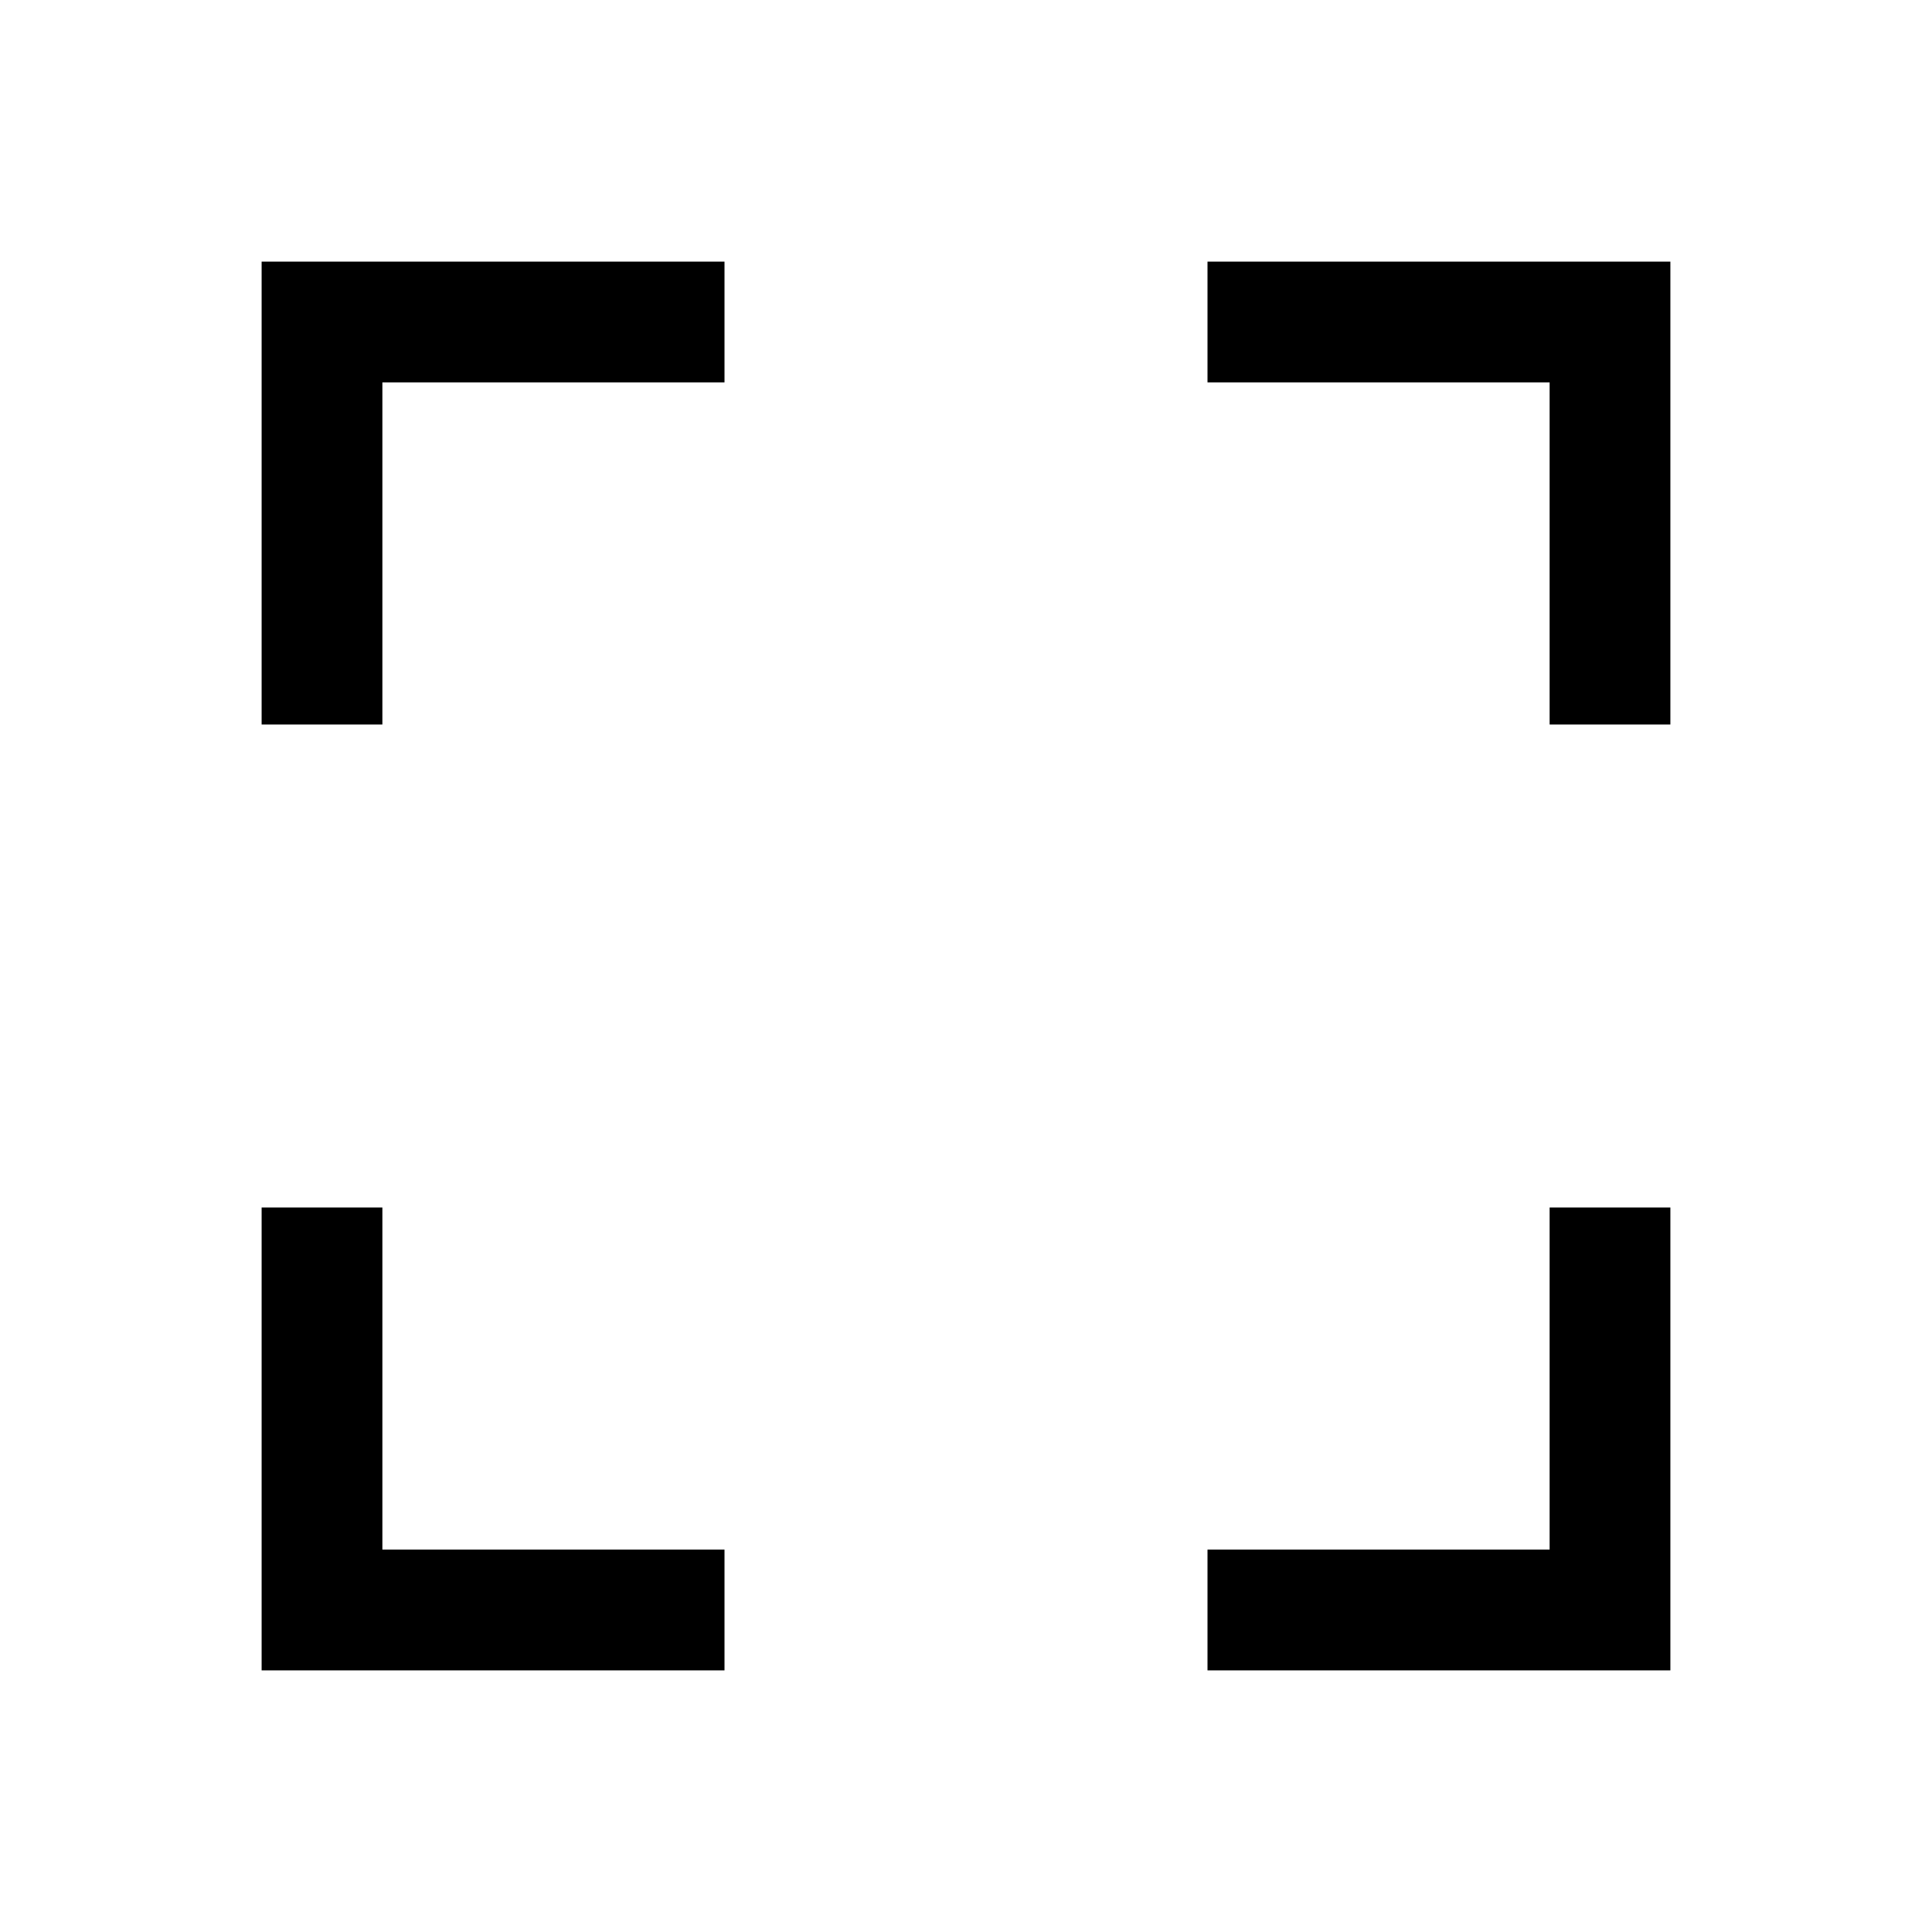
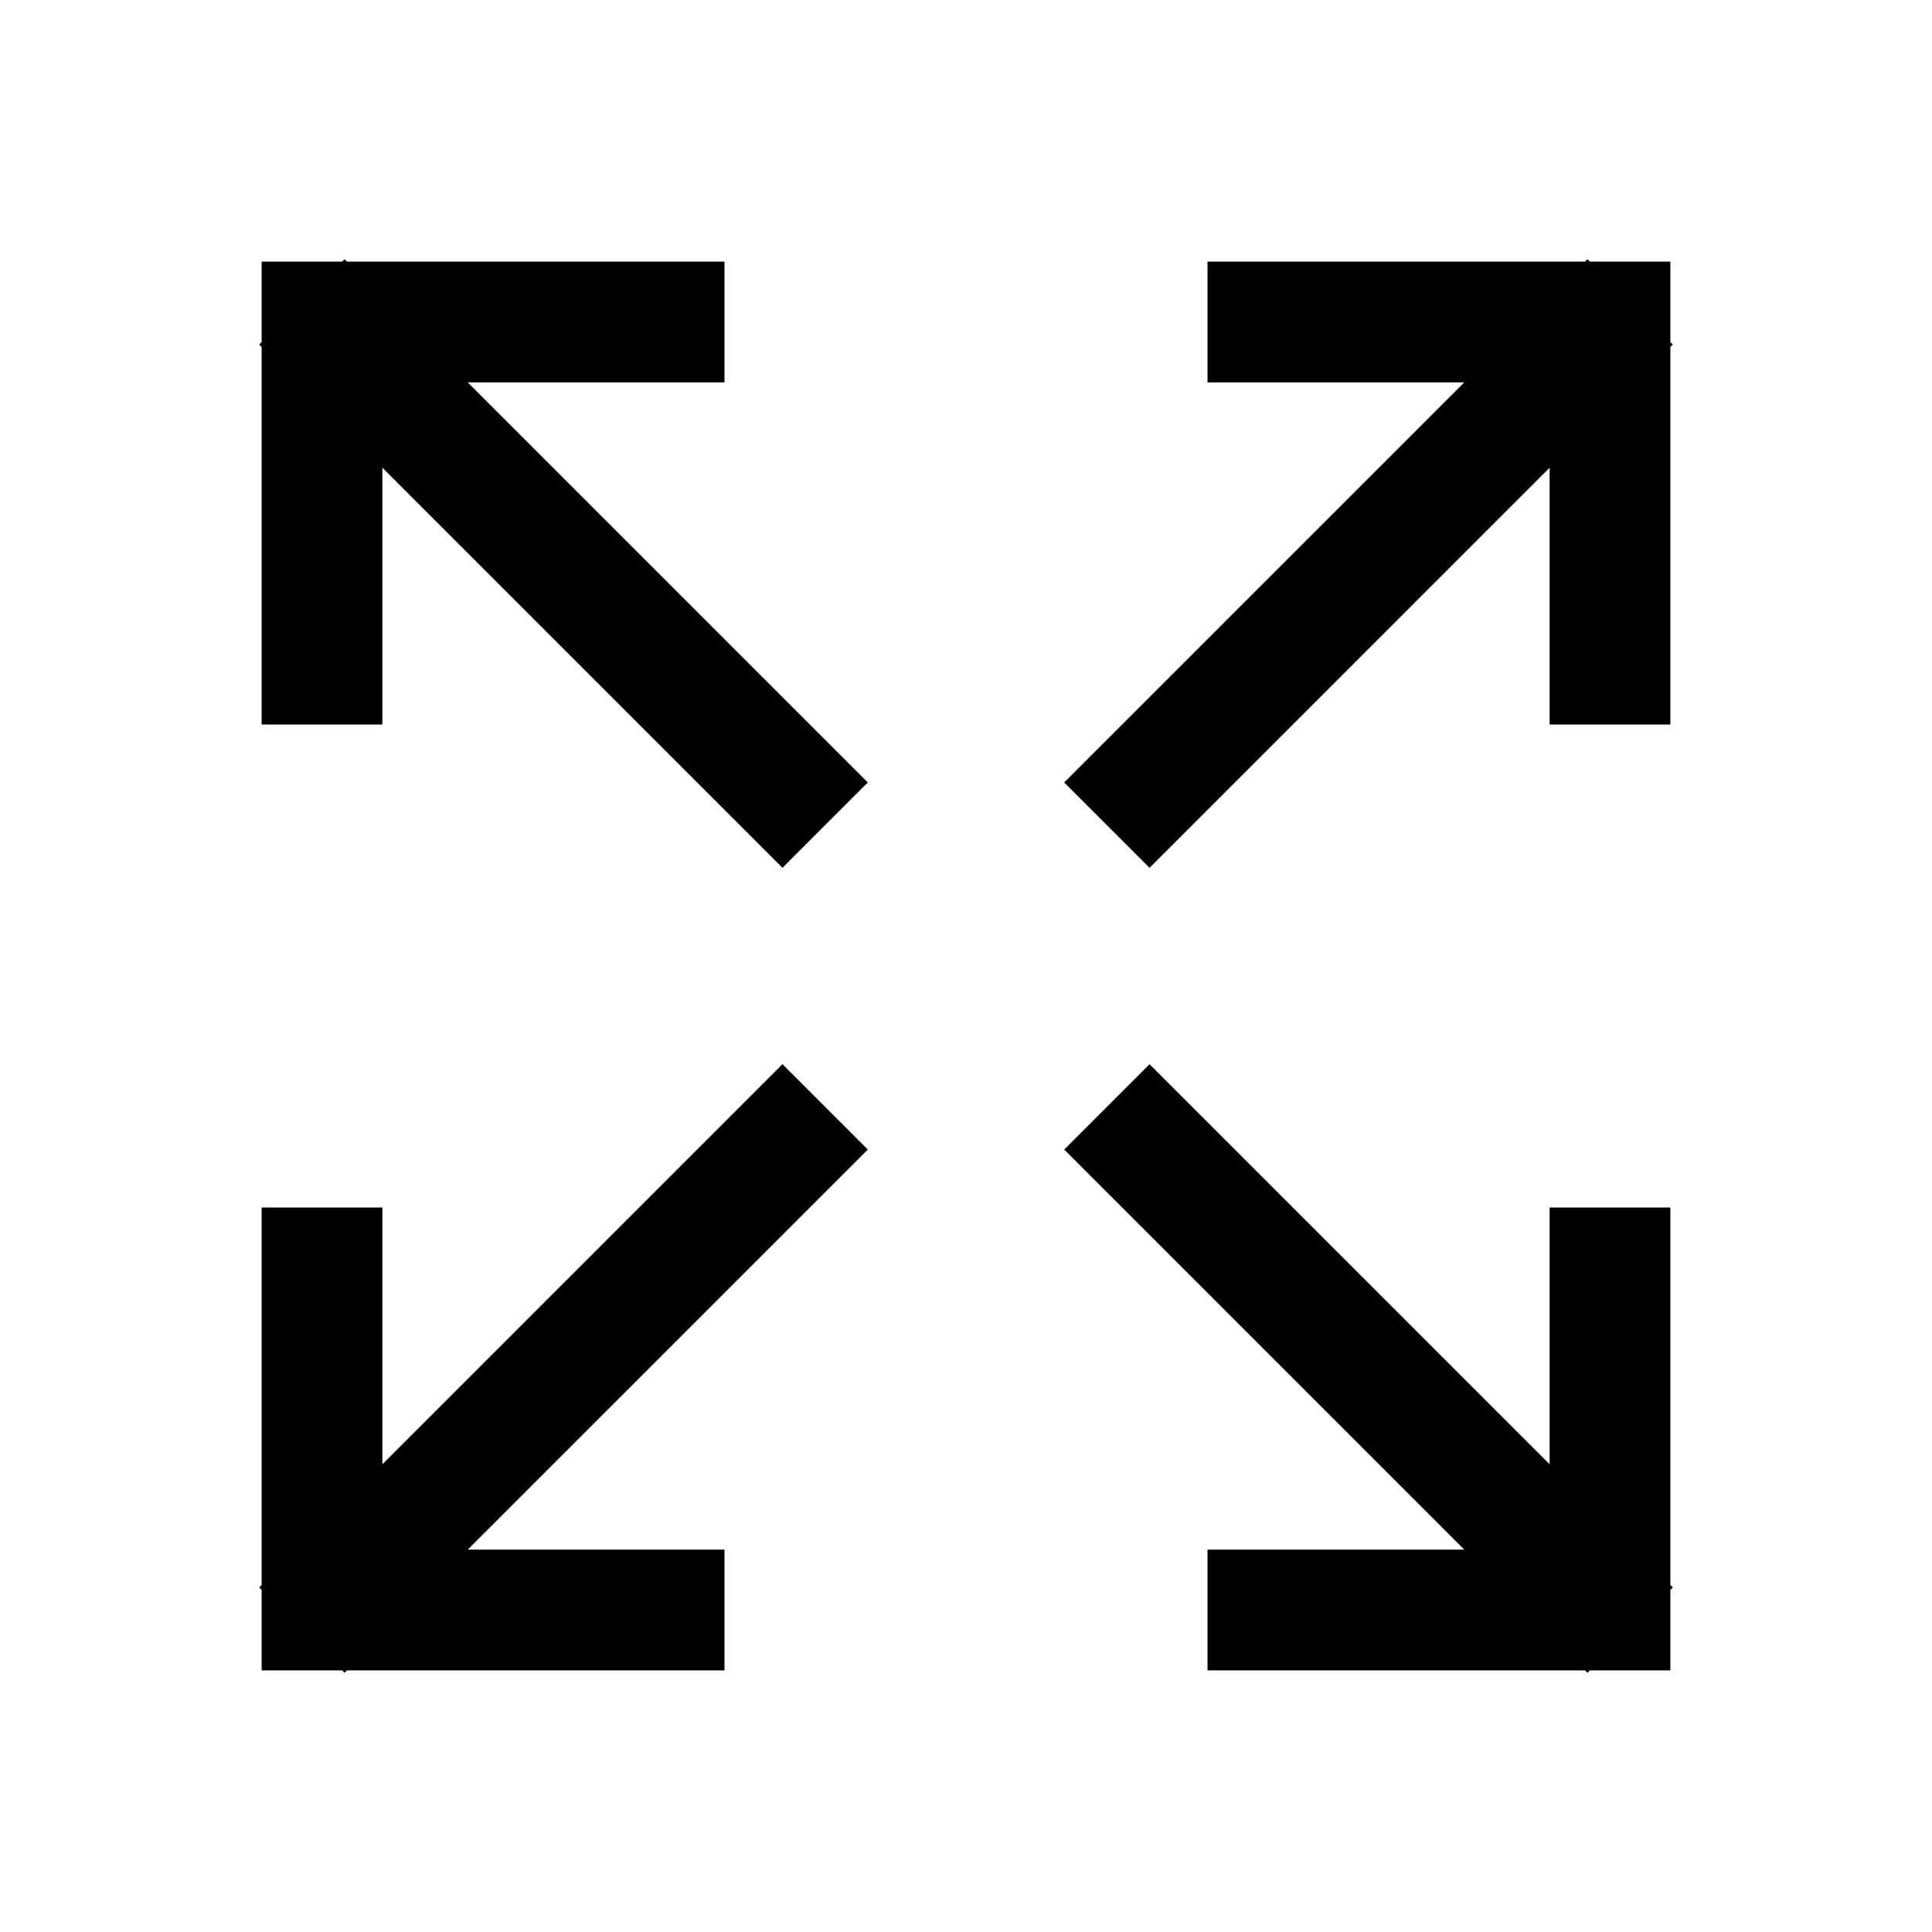
<svg xmlns="http://www.w3.org/2000/svg" width="24" height="24" fill="none" viewBox="0 0 24 24">
-   <path fill="#000" d="M3.25 3.25H9v1.5H4.75V9h-1.5V3.25ZM20.75 3.25H15v1.5h4.25V9h1.5V3.25ZM20.75 20.75H15v-1.5h4.25V15h1.5v5.75ZM3.25 20.75H9v-1.5H4.75V15h-1.5v5.75Z" />
+   <path fill="#000" d="M3.25 3.25 L9 3.25 L9 4.75 L4.75 4.75 L4.75 9 L3.25 9 Z M20.75 9 L19.25 9 L19.25 4.75 L15 4.75 L15 3.25 L20.75 3.25 Z M20.75 20.75 L15 20.75 L15 19.25 L19.25 19.25 L19.25 15 L20.75 15 Z M3.25 15 L4.75 15 L4.75 19.25 L9 19.25 L9 20.75 L3.25 20.75 Z M4.28 3.22 L10.78 9.72 L9.72 10.78 L3.22 4.28 Z M20.78 4.28 L14.28 10.78 L13.22 9.72 L19.72 3.22 Z M19.72 20.78 L13.22 14.28 L14.28 13.22 L20.78 19.72 Z M3.22 19.72 L9.72 13.22 L10.78 14.28 L4.28 20.78 Z" />
</svg>
